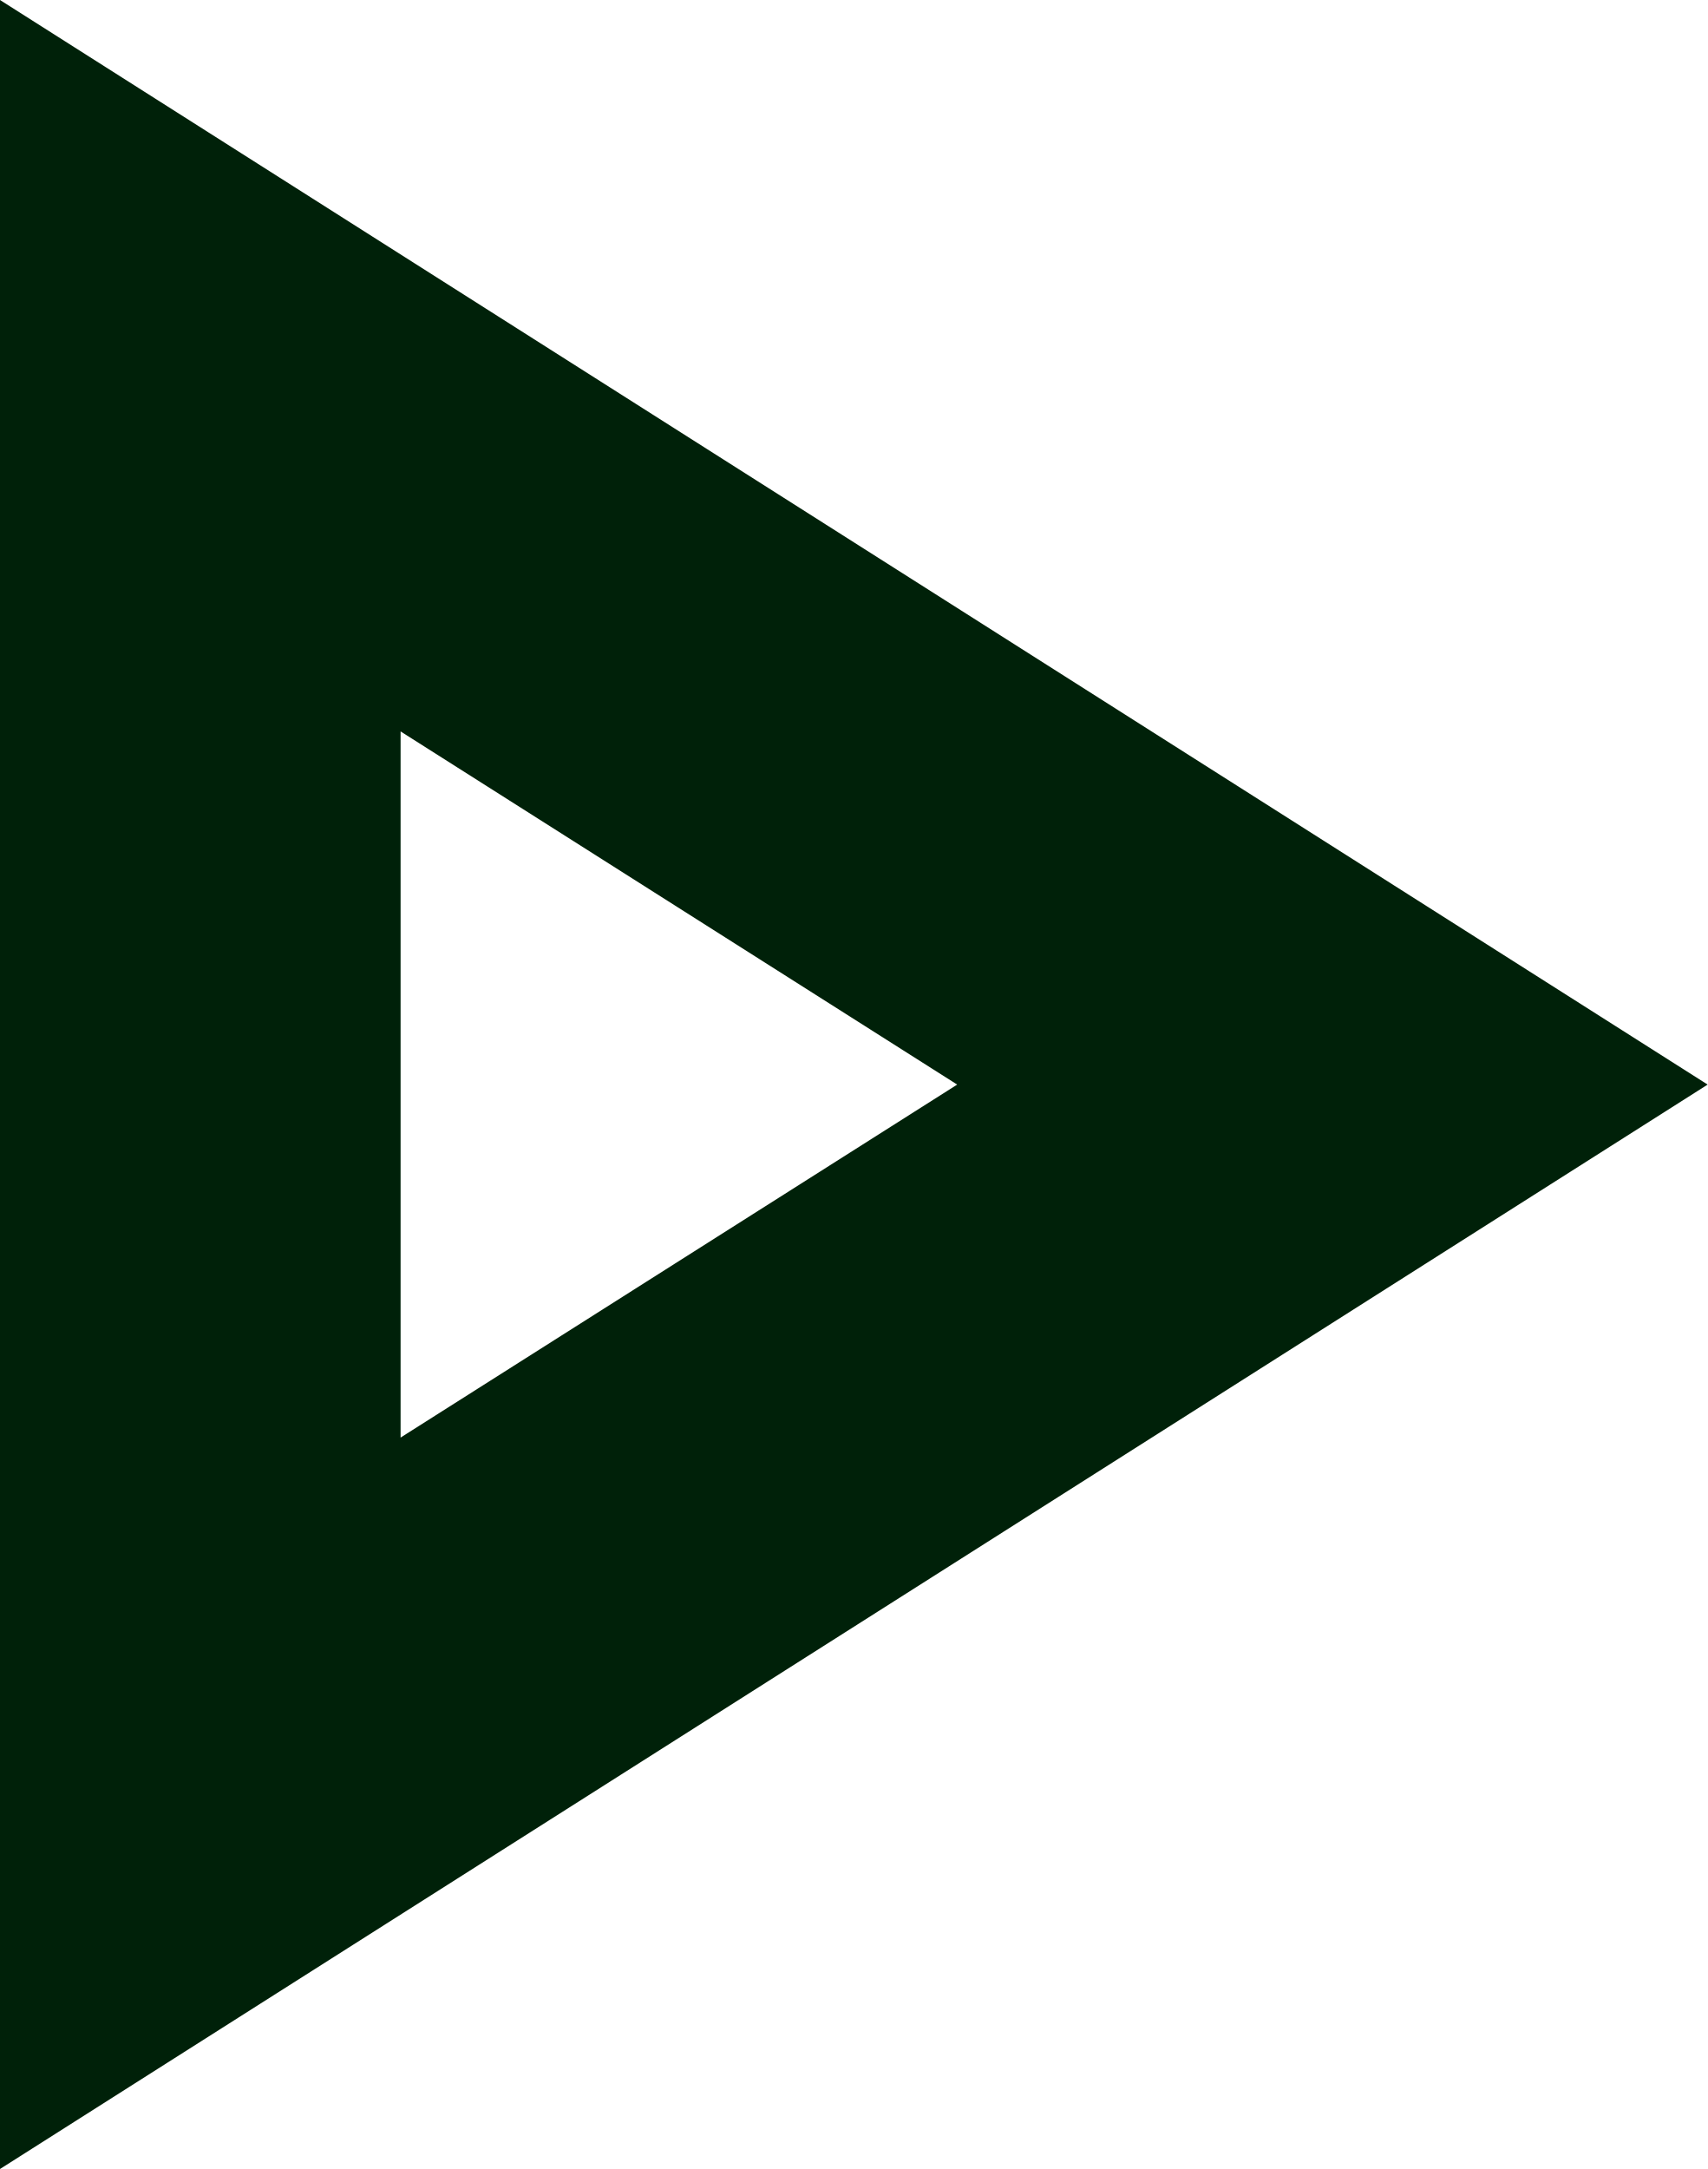
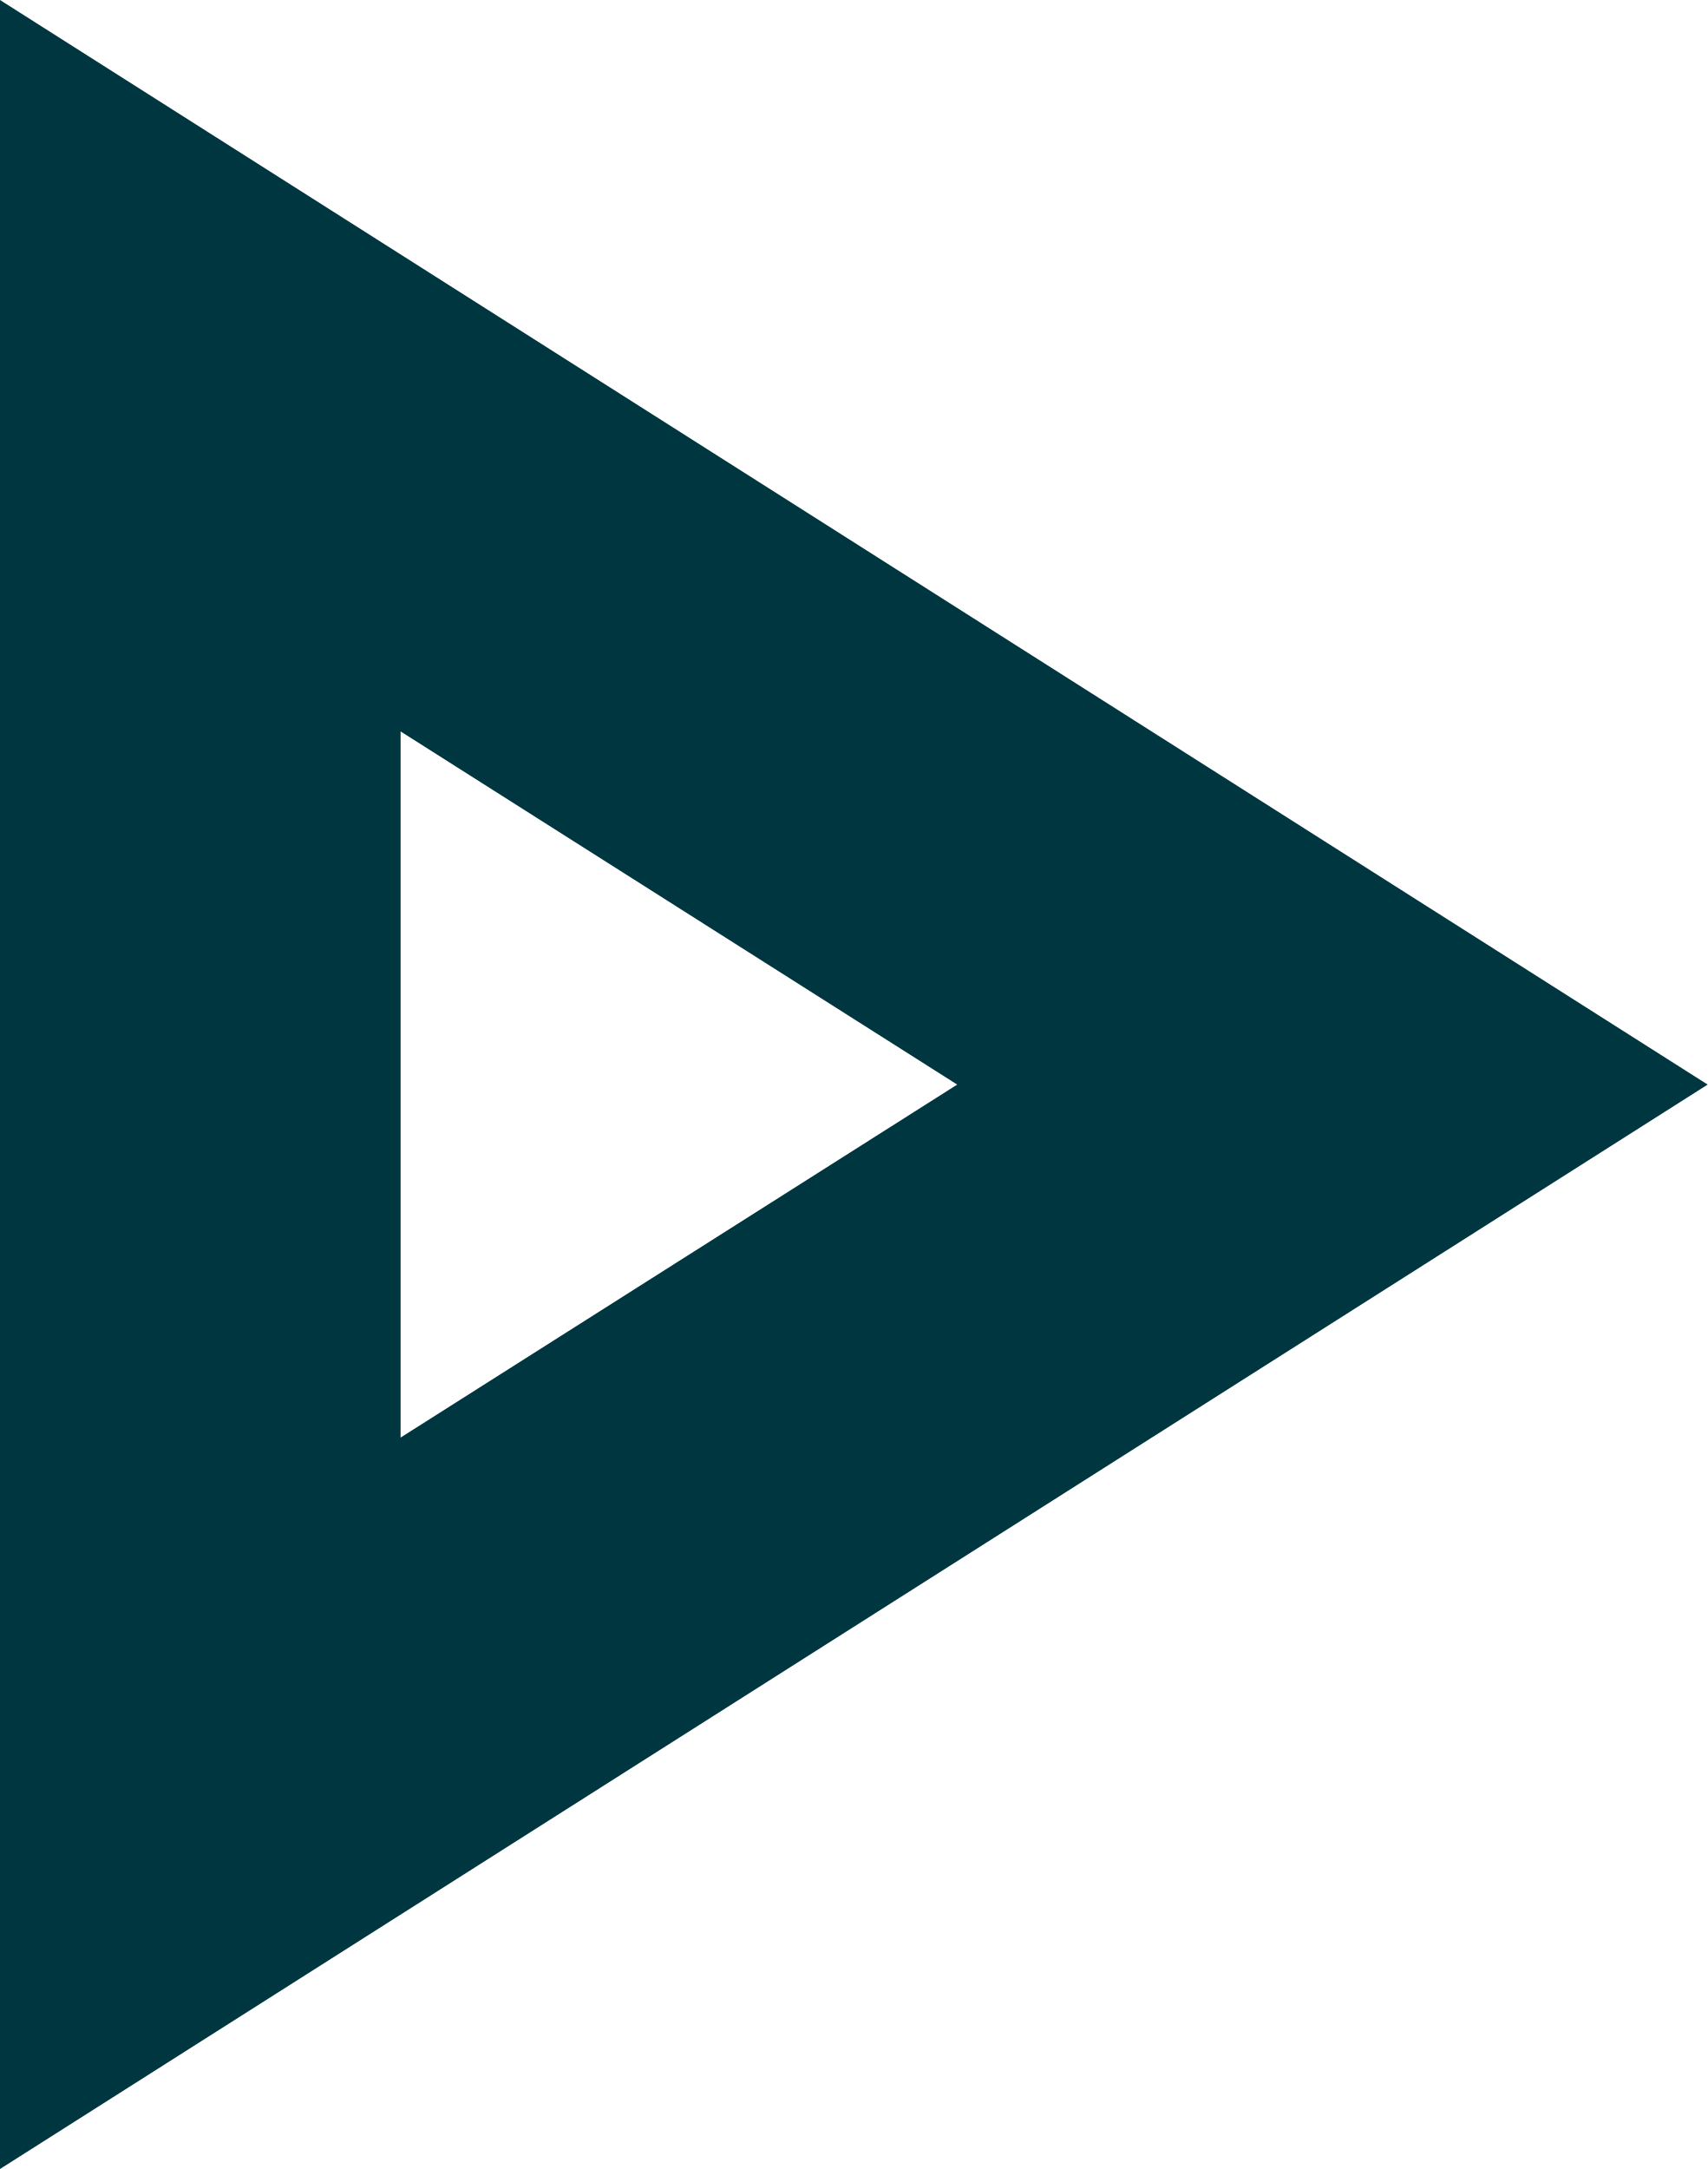
<svg xmlns="http://www.w3.org/2000/svg" preserveAspectRatio="none" overflow="visible" style="display: block;" width="10.069" height="12.787" viewBox="0 0 10.069 12.787" fill="none">
  <g id="Container">
-     <path id="Icon" d="M0 12.787V0L10.069 6.394L0 12.787V12.787M2.362 6.394V6.394V6.394V6.394V6.394M2.362 8.475L5.644 6.394L2.362 4.312V8.475V8.475" fill="#002109" />
+     <path id="Icon" d="M0 12.787V0L10.069 6.394L0 12.787V12.787M2.362 6.394V6.394V6.394V6.394V6.394M2.362 8.475L5.644 6.394L2.362 4.312V8.475V8.475" fill="#003640" />
  </g>
</svg>
